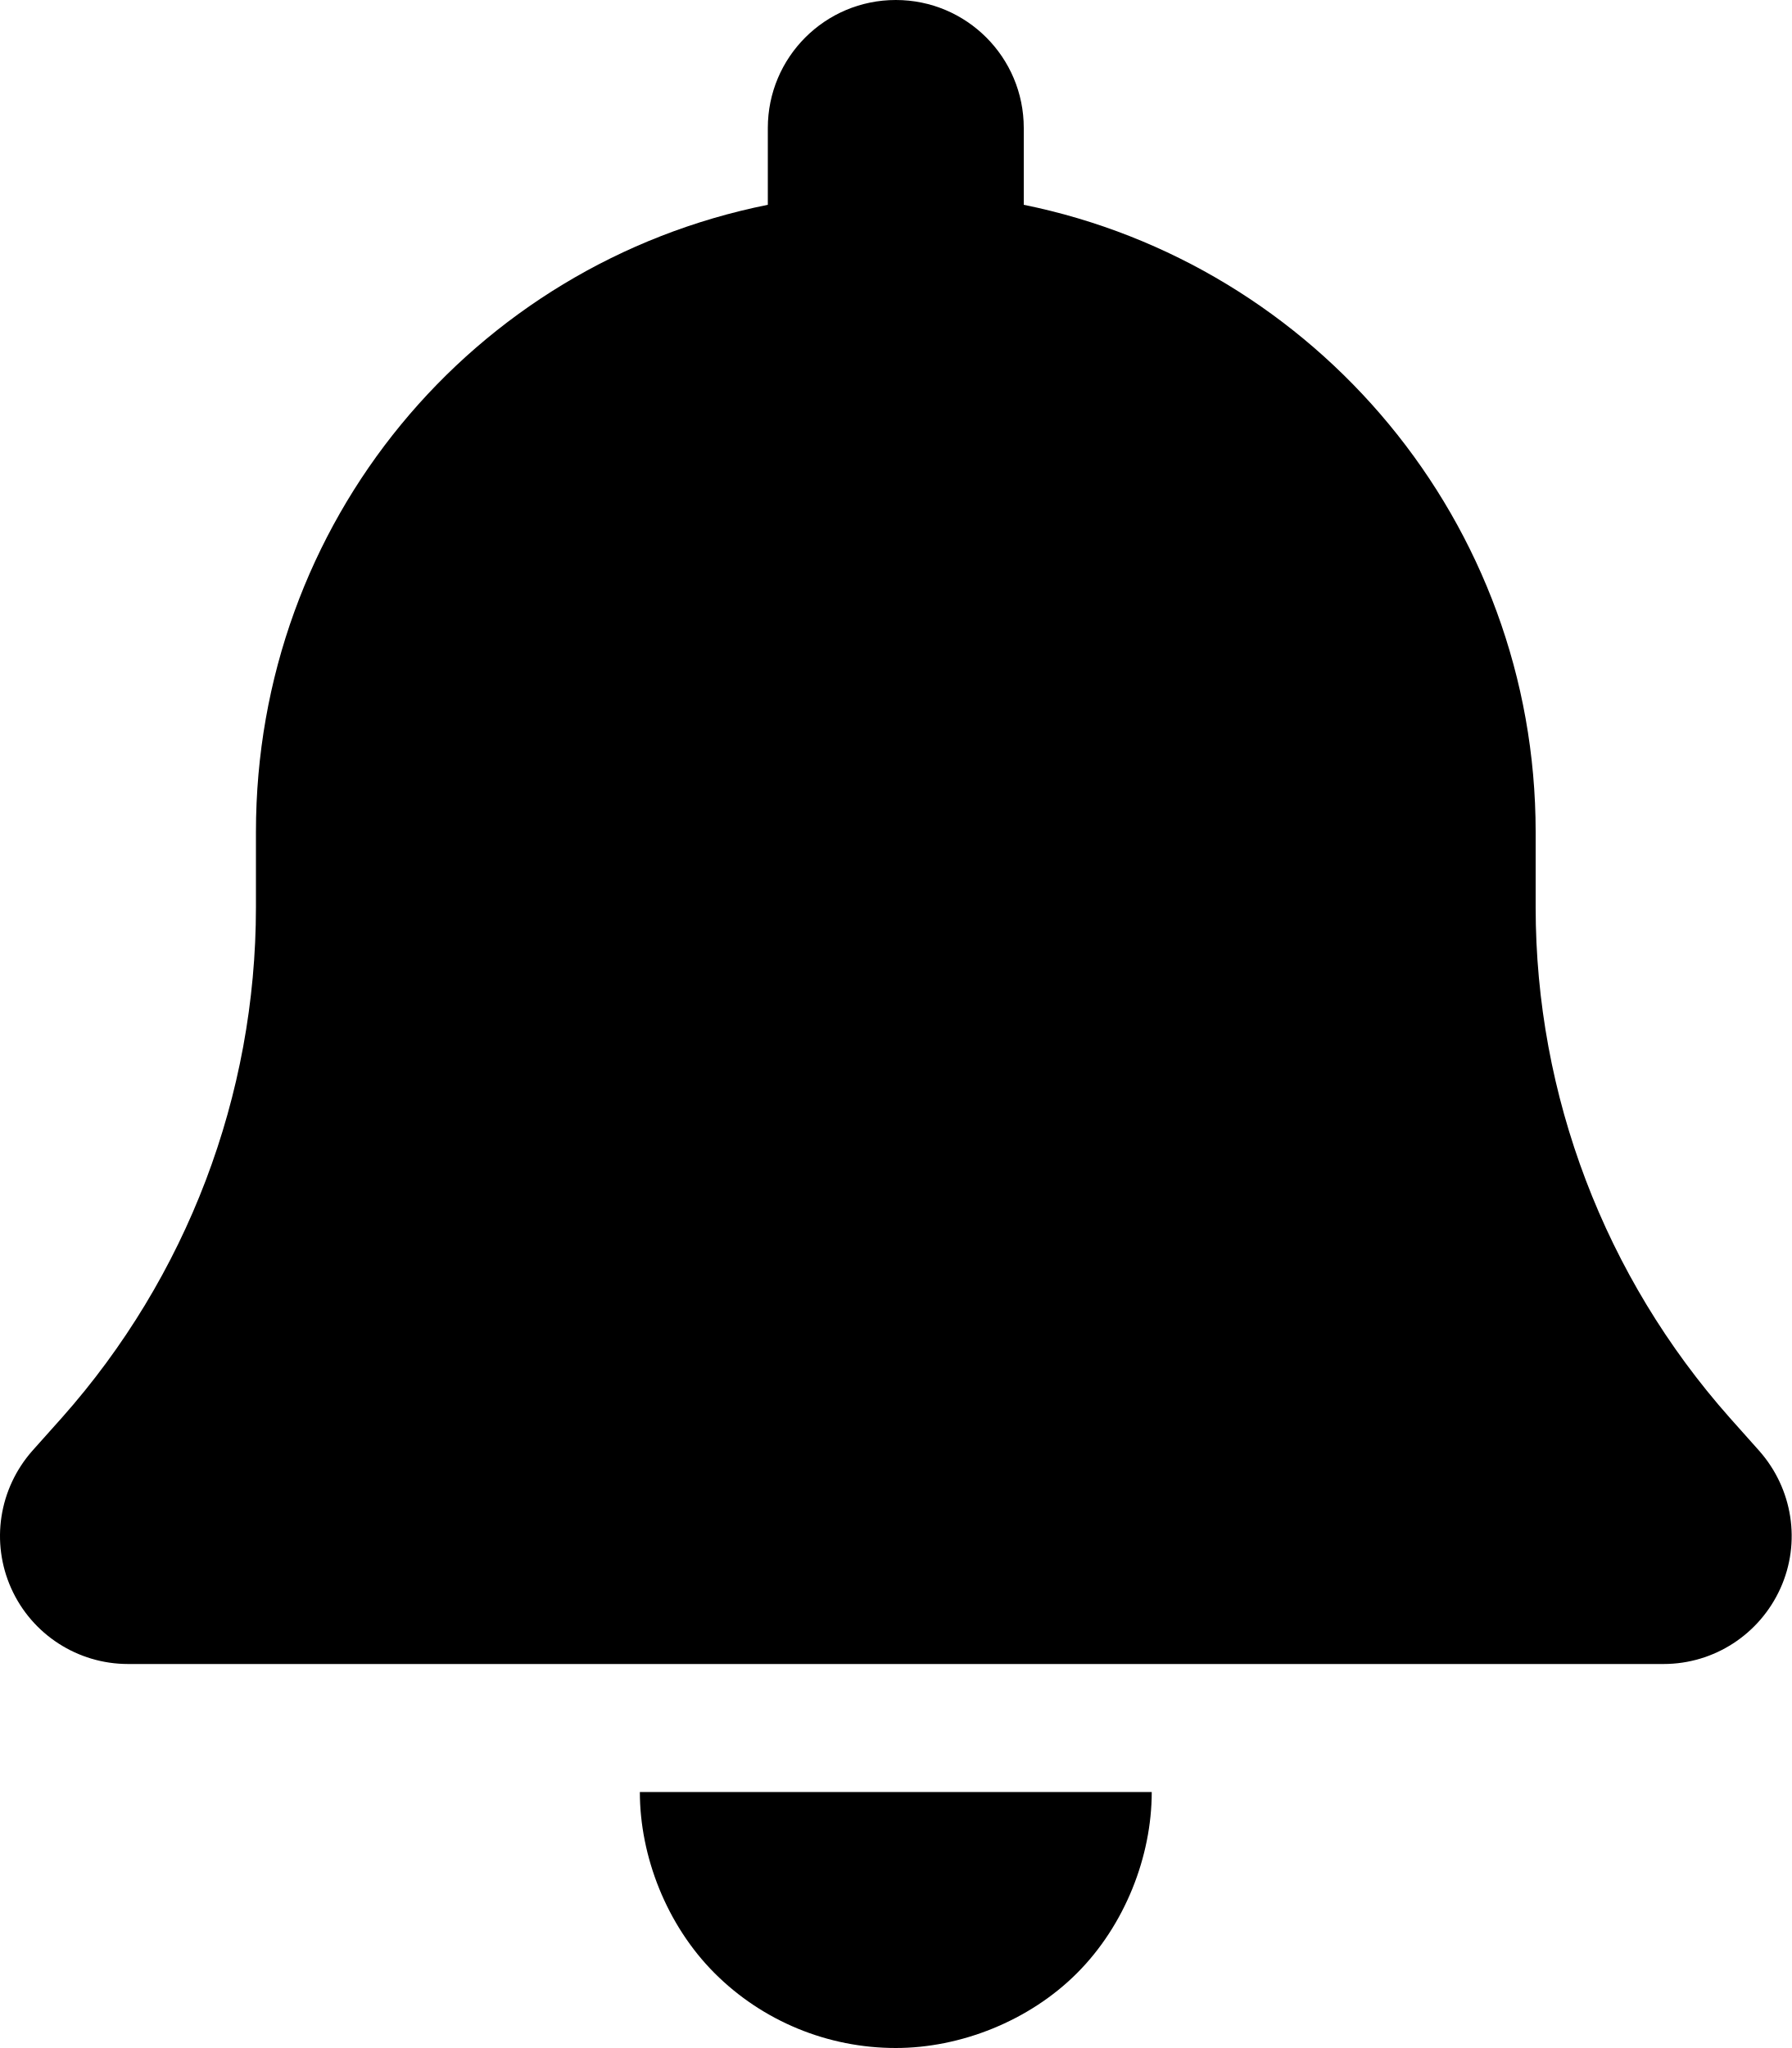
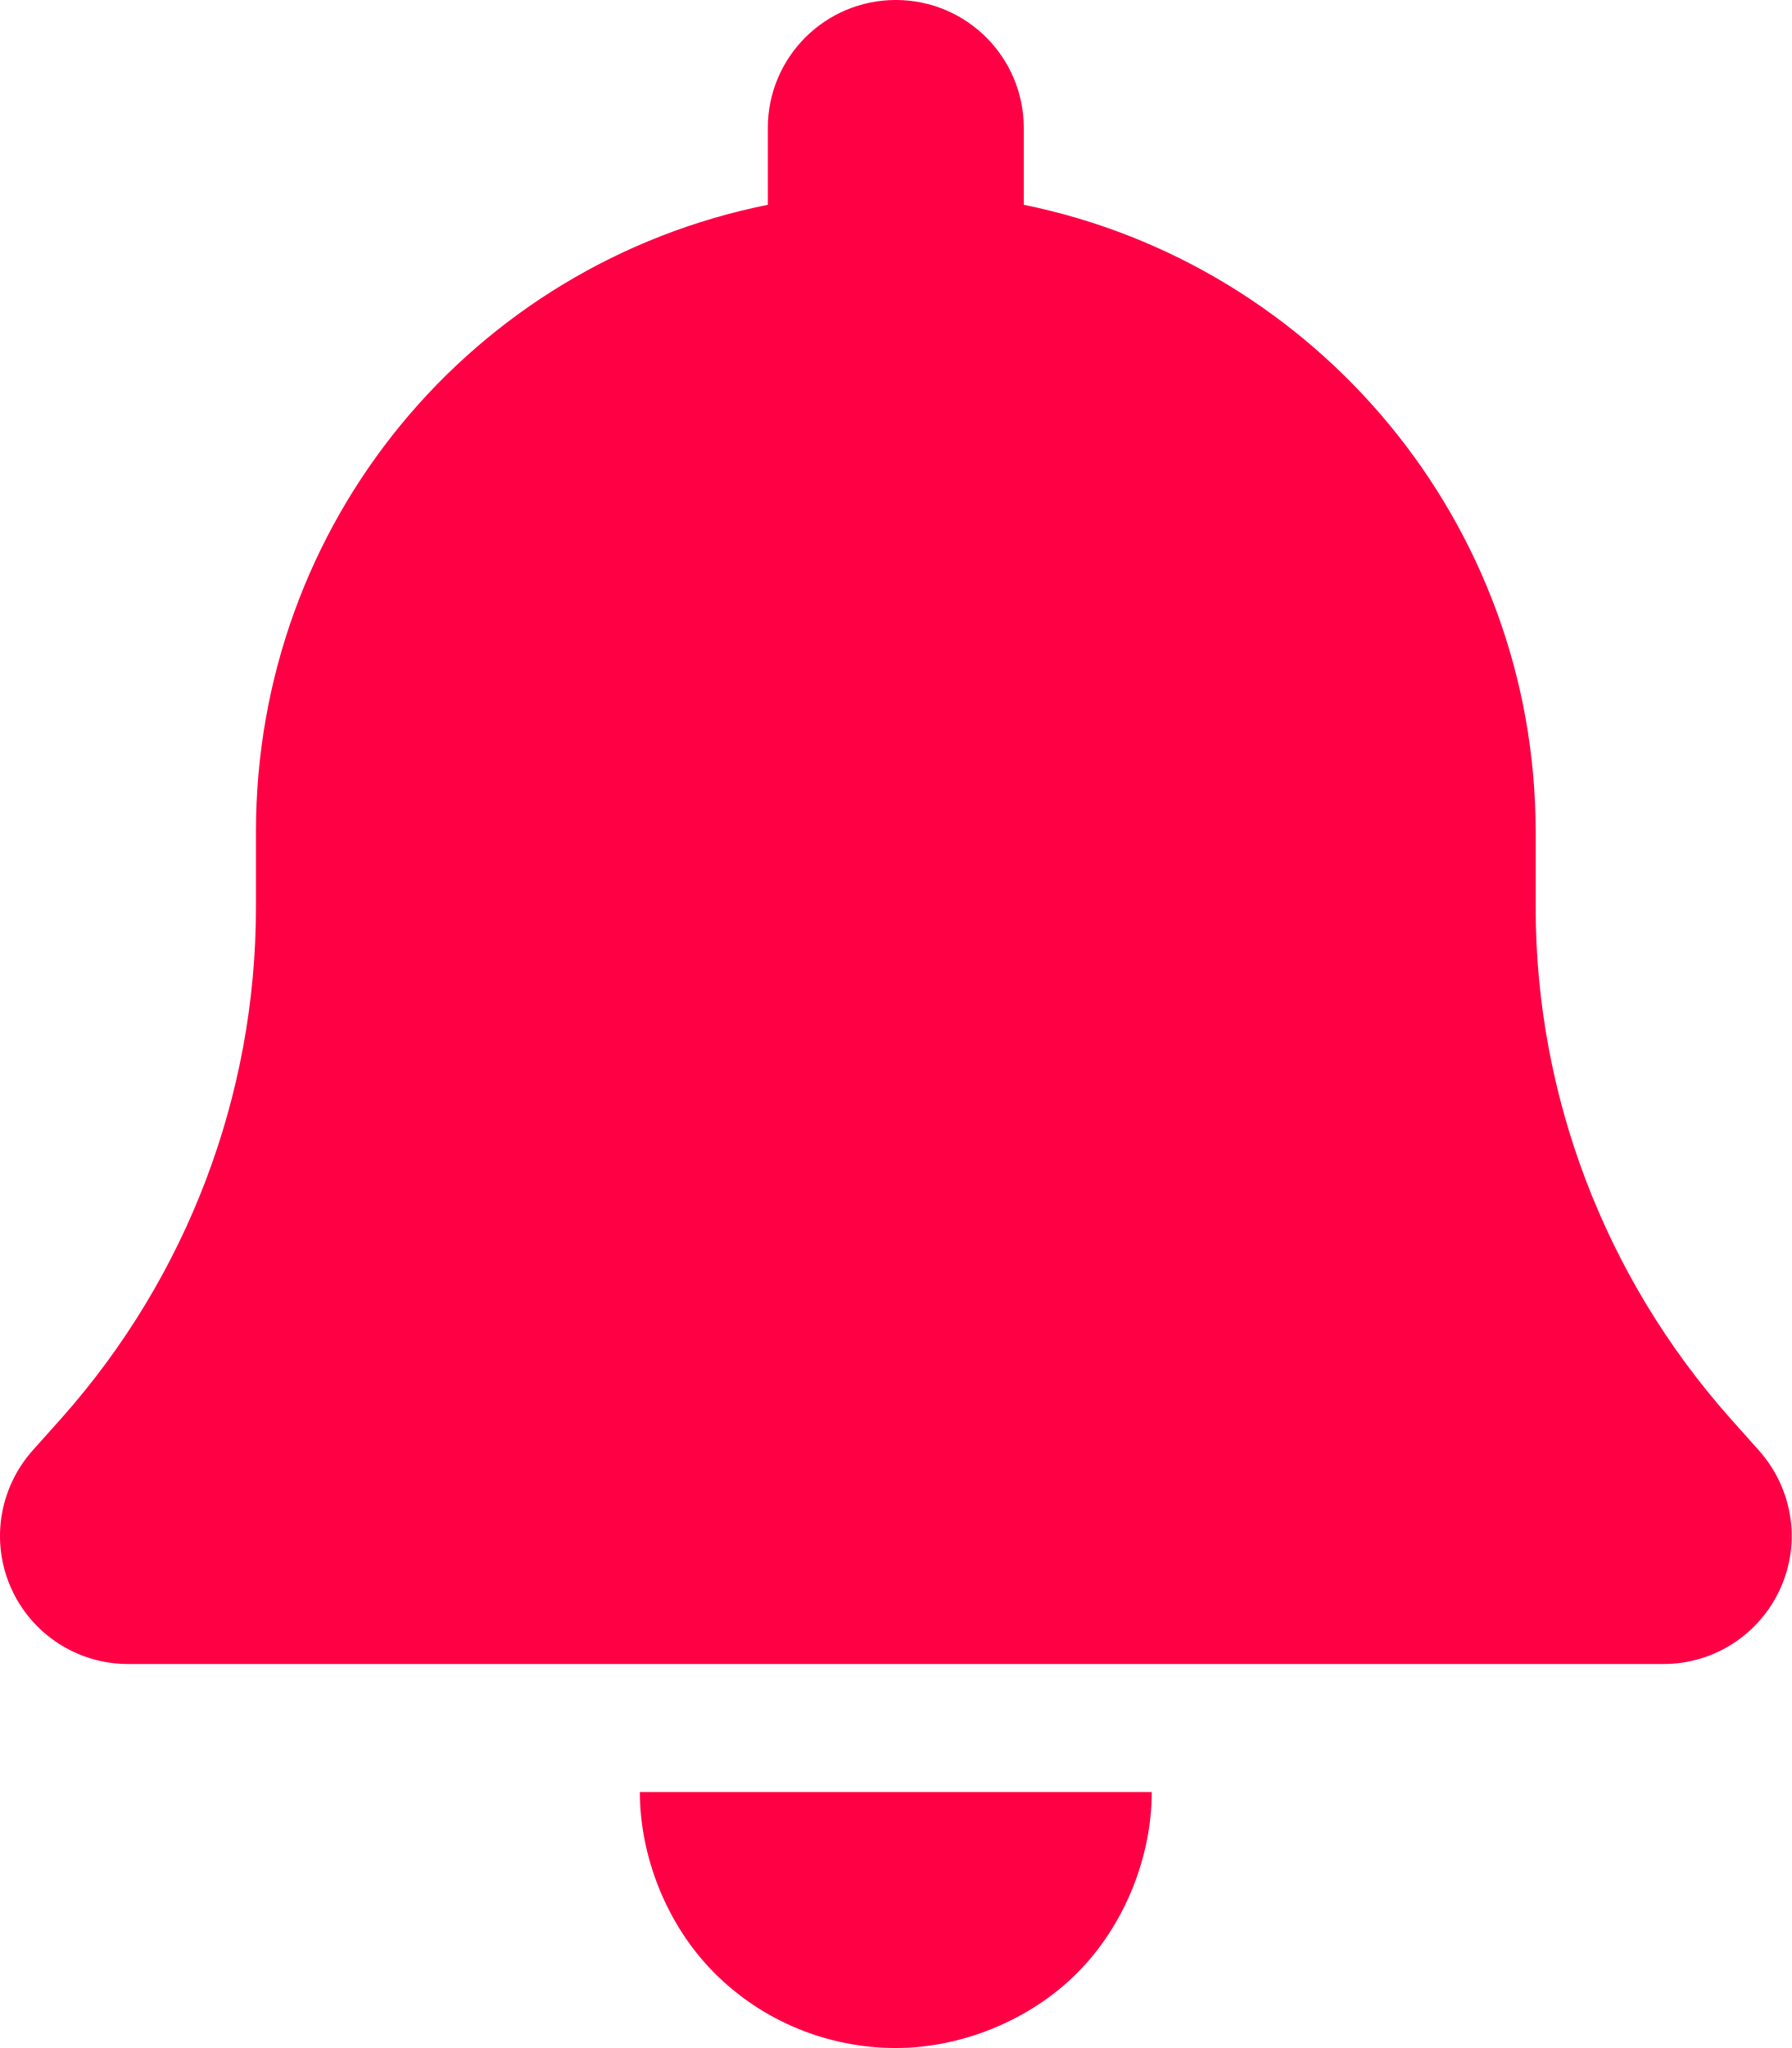
- <svg xmlns="http://www.w3.org/2000/svg" viewBox="0 0 448 512">
+ <svg xmlns="http://www.w3.org/2000/svg" fill="#FF0045" viewBox="0 0 448 512">
  <path d="M256 32V51.2C329 66.03 384 130.6 384 208V226.8C384 273.9 401.3 319.2 432.5 354.4L439.9 362.7C448.3 372.2 450.4 385.6 445.2 397.1C440 408.6 428.6 416 416 416H32C19.4 416 7.971 408.6 2.809 397.1C-2.353 385.6-.288 372.2 8.084 362.7L15.5 354.4C46.74 319.2 64 273.9 64 226.8V208C64 130.6 118.1 66.03 192 51.2V32C192 14.33 206.3 0 224 0C241.7 0 256 14.33 256 32H256zM224 512C207 512 190.7 505.3 178.7 493.3C166.7 481.3 160 464.1 160 448H288C288 464.1 281.3 481.3 269.3 493.3C257.3 505.3 240.1 512 224 512z" />
</svg>
